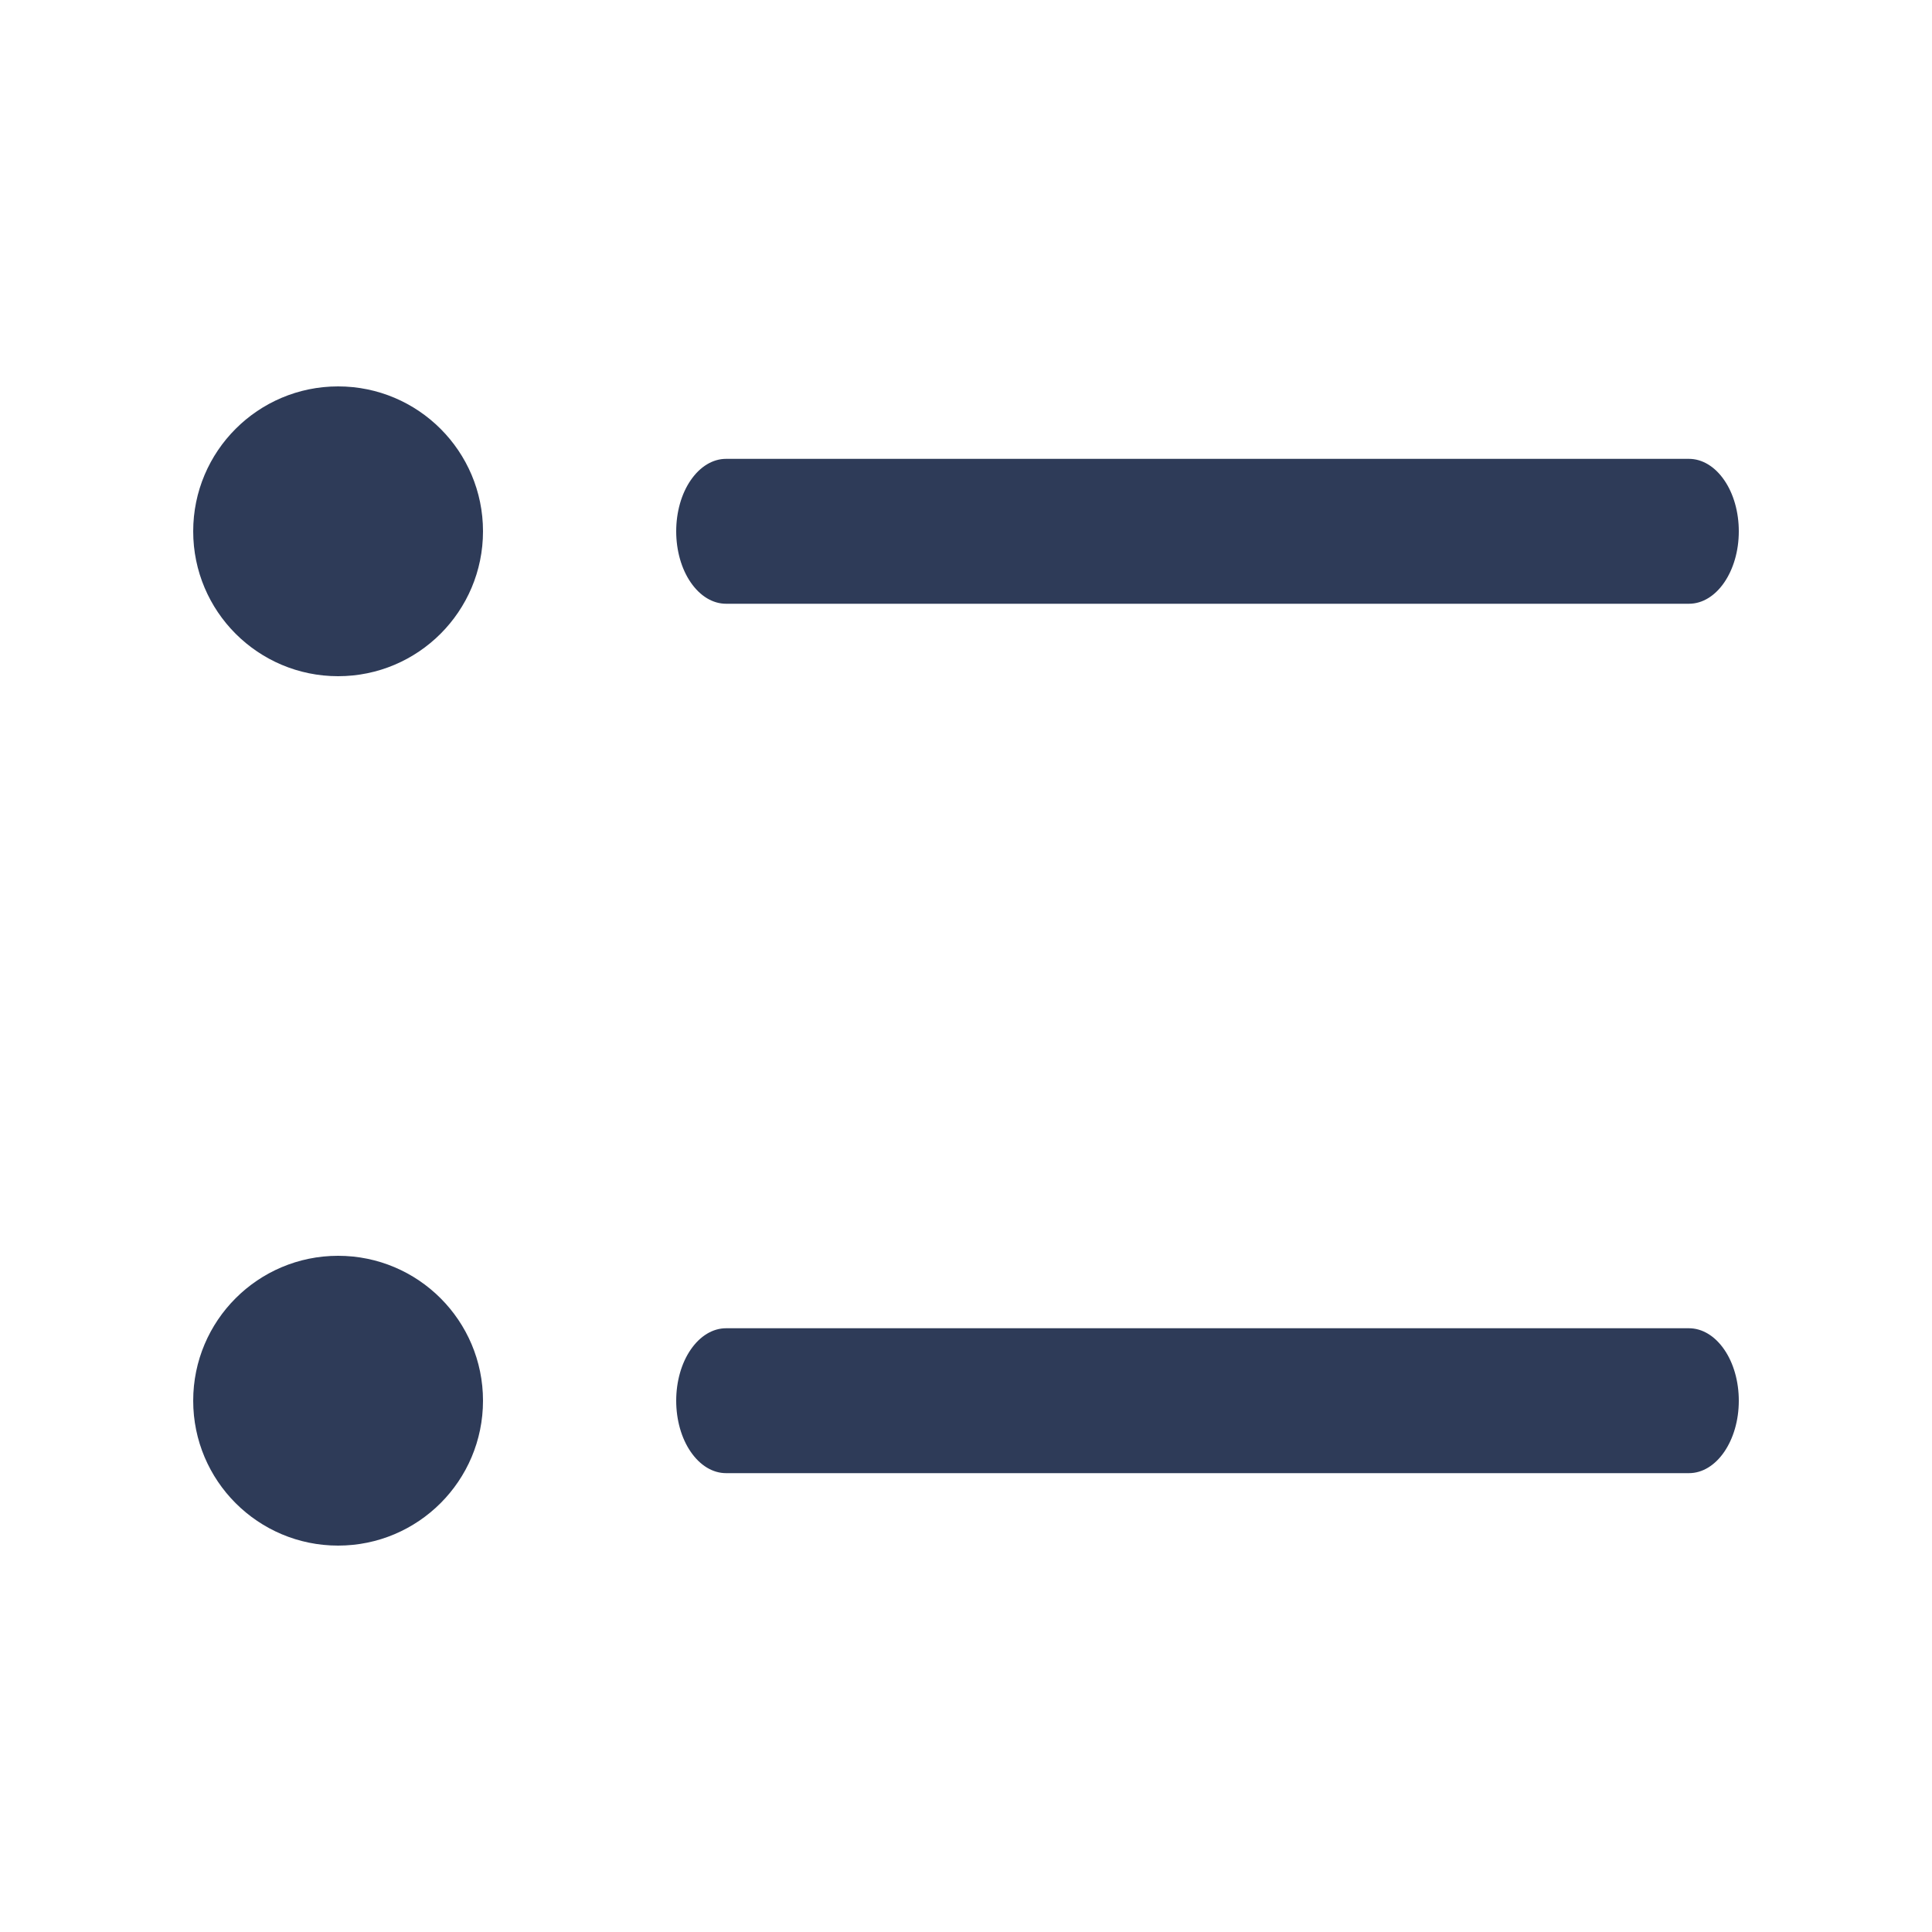
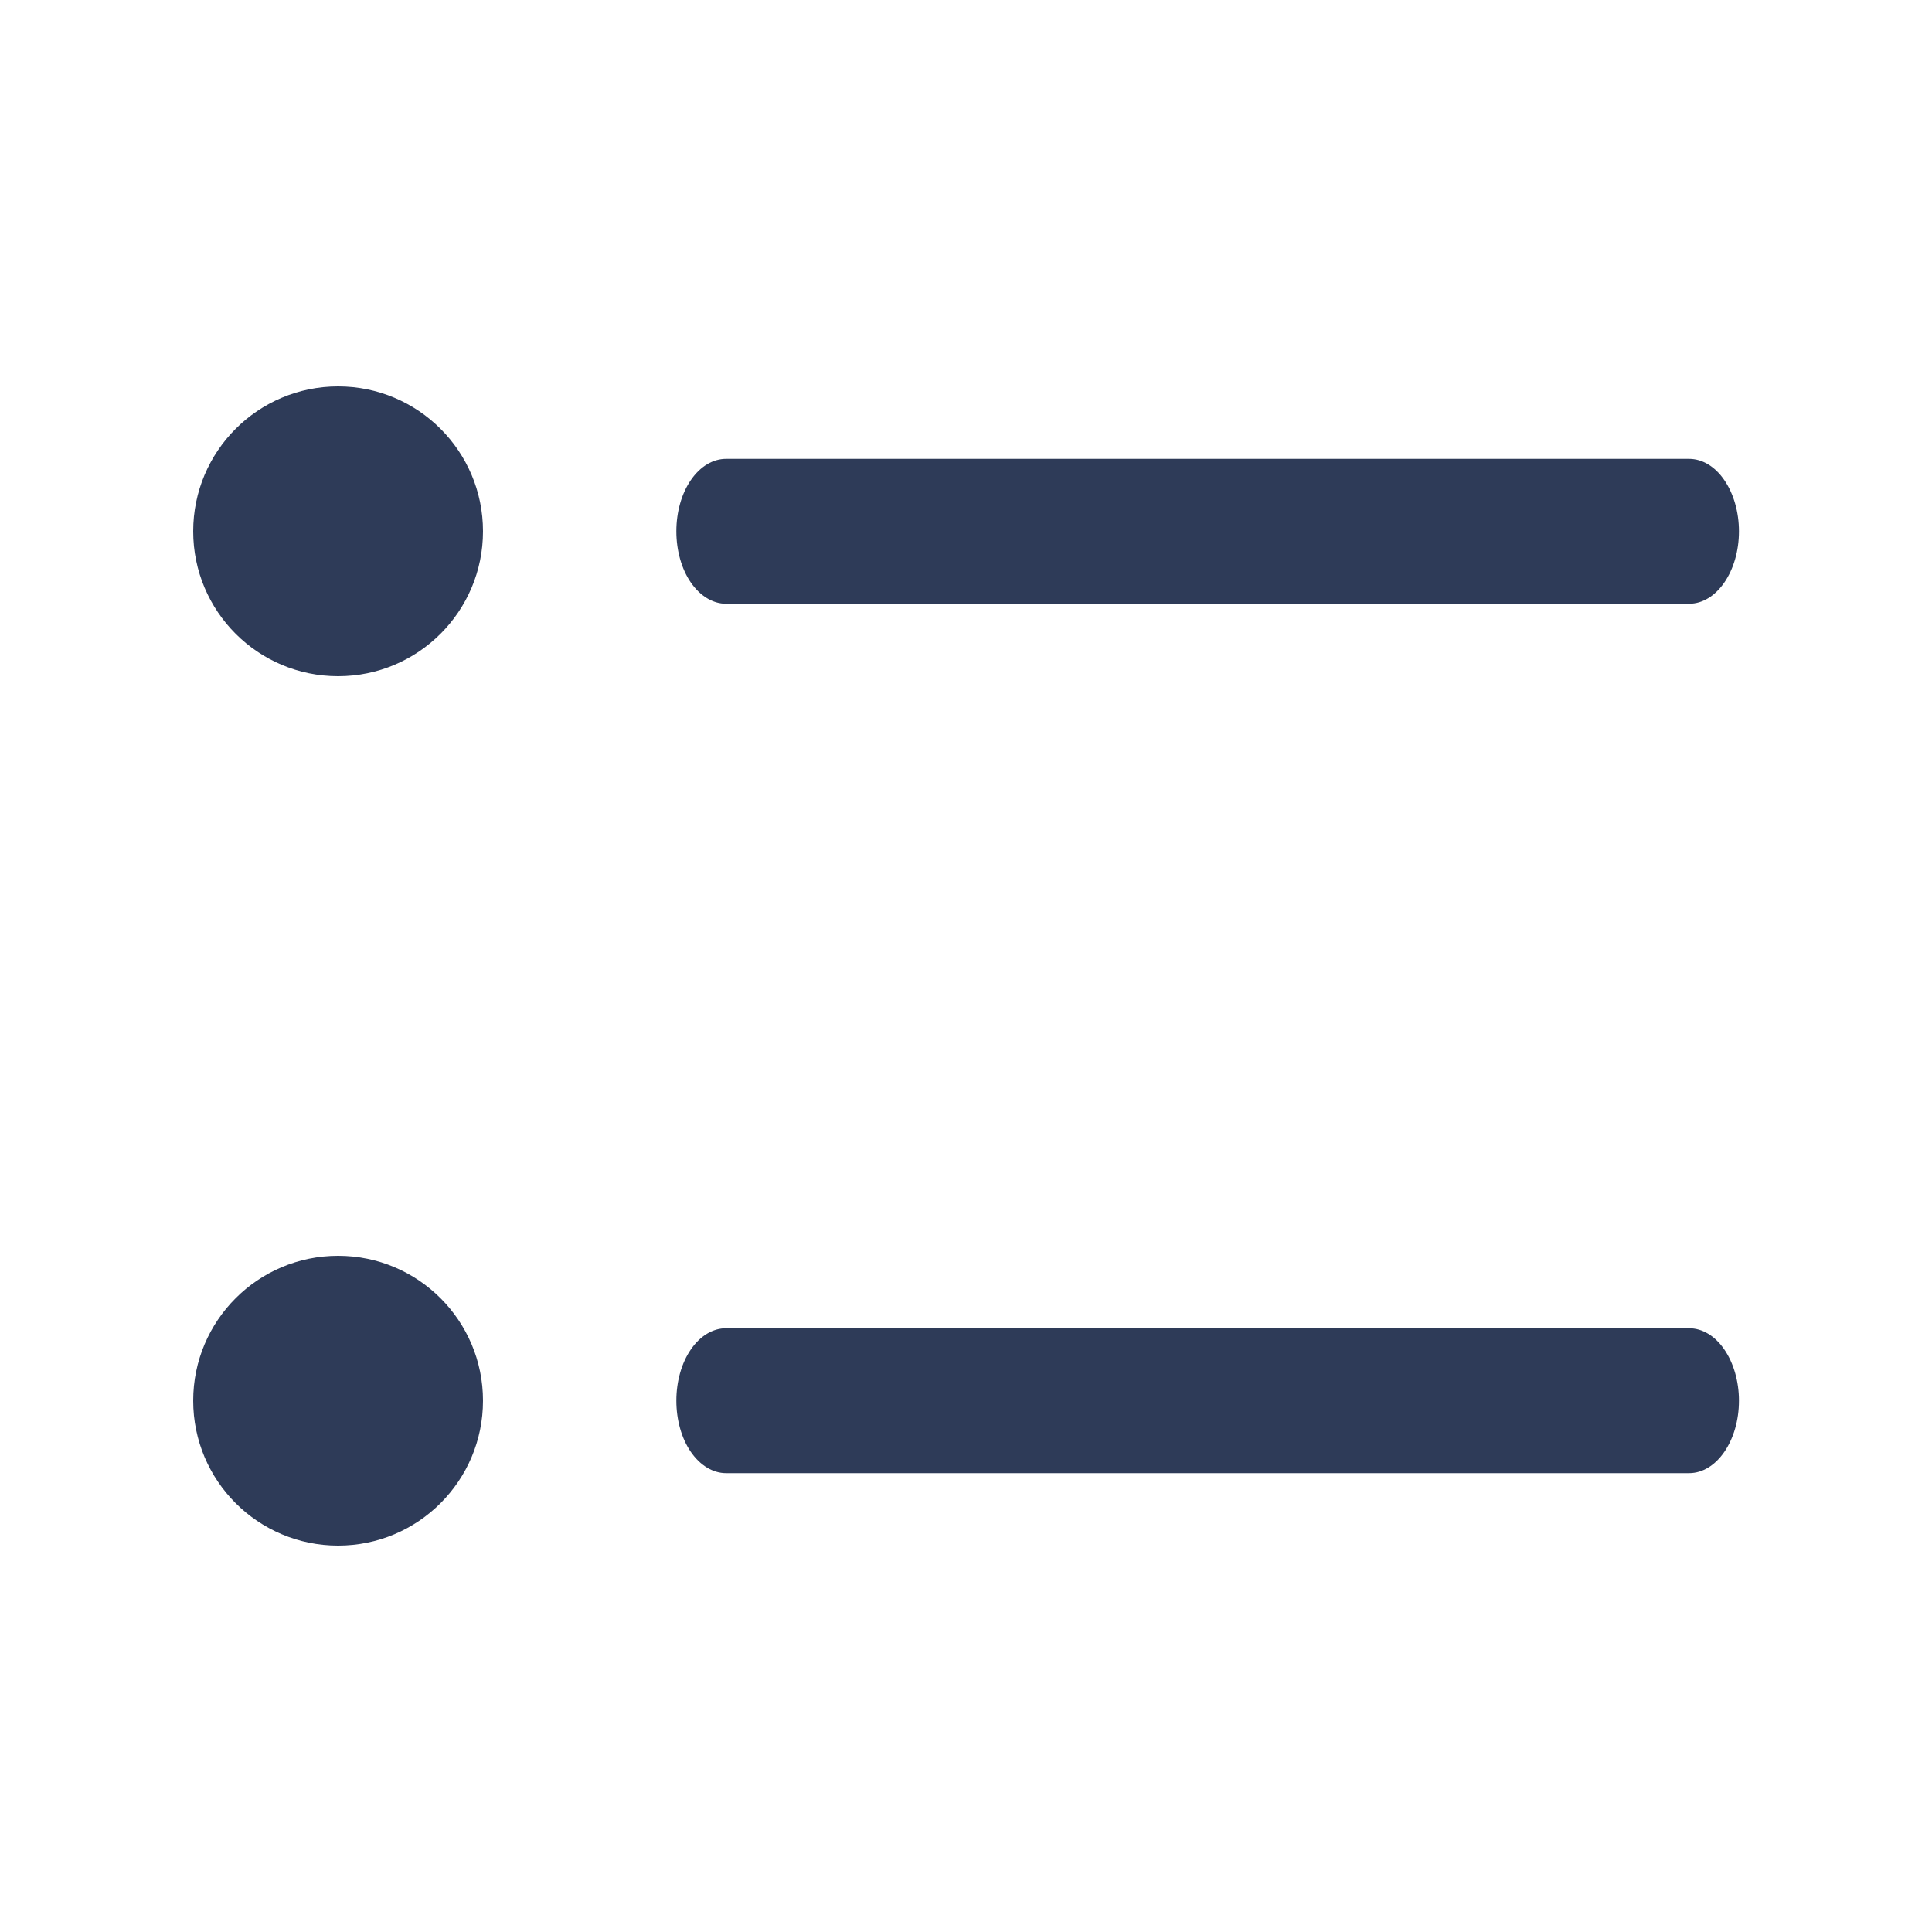
- <svg xmlns="http://www.w3.org/2000/svg" width="20" height="20" viewBox="0 0 20 20" fill="none">
-   <path d="M17.484 6.25C17.769 6.25 18 5.914 18 5.5C18 5.301 17.946 5.11 17.849 4.97C17.752 4.829 17.621 4.75 17.484 4.75H7.516C7.379 4.75 7.248 4.829 7.151 4.97C7.054 5.11 7 5.301 7 5.5C7 5.699 7.054 5.89 7.151 6.03C7.248 6.171 7.379 6.25 7.516 6.25H17.484Z" fill="#2E3B58" />
-   <circle cx="3.5" cy="5.5" r="1.5" fill="#2E3B58" />
-   <path d="M17.484 15.25C17.769 15.25 18 14.914 18 14.5C18 14.301 17.946 14.11 17.849 13.97C17.752 13.829 17.621 13.75 17.484 13.75H7.516C7.379 13.75 7.248 13.829 7.151 13.97C7.054 14.11 7 14.301 7 14.5C7 14.699 7.054 14.89 7.151 15.03C7.248 15.171 7.379 15.25 7.516 15.25H17.484Z" fill="#2E3B58" />
-   <circle cx="3.5" cy="14.5" r="1.5" fill="#2E3B58" />
+ <svg xmlns="http://www.w3.org/2000/svg" width="12" height="12" viewBox="0 0 12 12" fill="none">
+   <path d="M10.491 3.75C10.662 3.75 10.801 3.548 10.801 3.3C10.801 3.181 10.768 3.066 10.71 2.982C10.652 2.897 10.573 2.85 10.491 2.85H4.51C4.428 2.85 4.349 2.897 4.291 2.982C4.233 3.066 4.201 3.181 4.201 3.3C4.201 3.419 4.233 3.534 4.291 3.618C4.349 3.702 4.428 3.75 4.51 3.75H10.491Z" fill="#2E3B58" />
+   <circle cx="2.1" cy="3.3" r="0.9" fill="#2E3B58" />
+   <path d="M10.491 9.15C10.662 9.15 10.801 8.948 10.801 8.7C10.801 8.581 10.768 8.466 10.71 8.382C10.652 8.297 10.573 8.25 10.491 8.25H4.51C4.428 8.25 4.349 8.297 4.291 8.382C4.233 8.466 4.201 8.581 4.201 8.7C4.201 8.819 4.233 8.934 4.291 9.018C4.349 9.102 4.428 9.15 4.51 9.15H10.491Z" fill="#2E3B58" />
+   <circle cx="2.1" cy="8.7" r="0.9" fill="#2E3B58" />
</svg>
